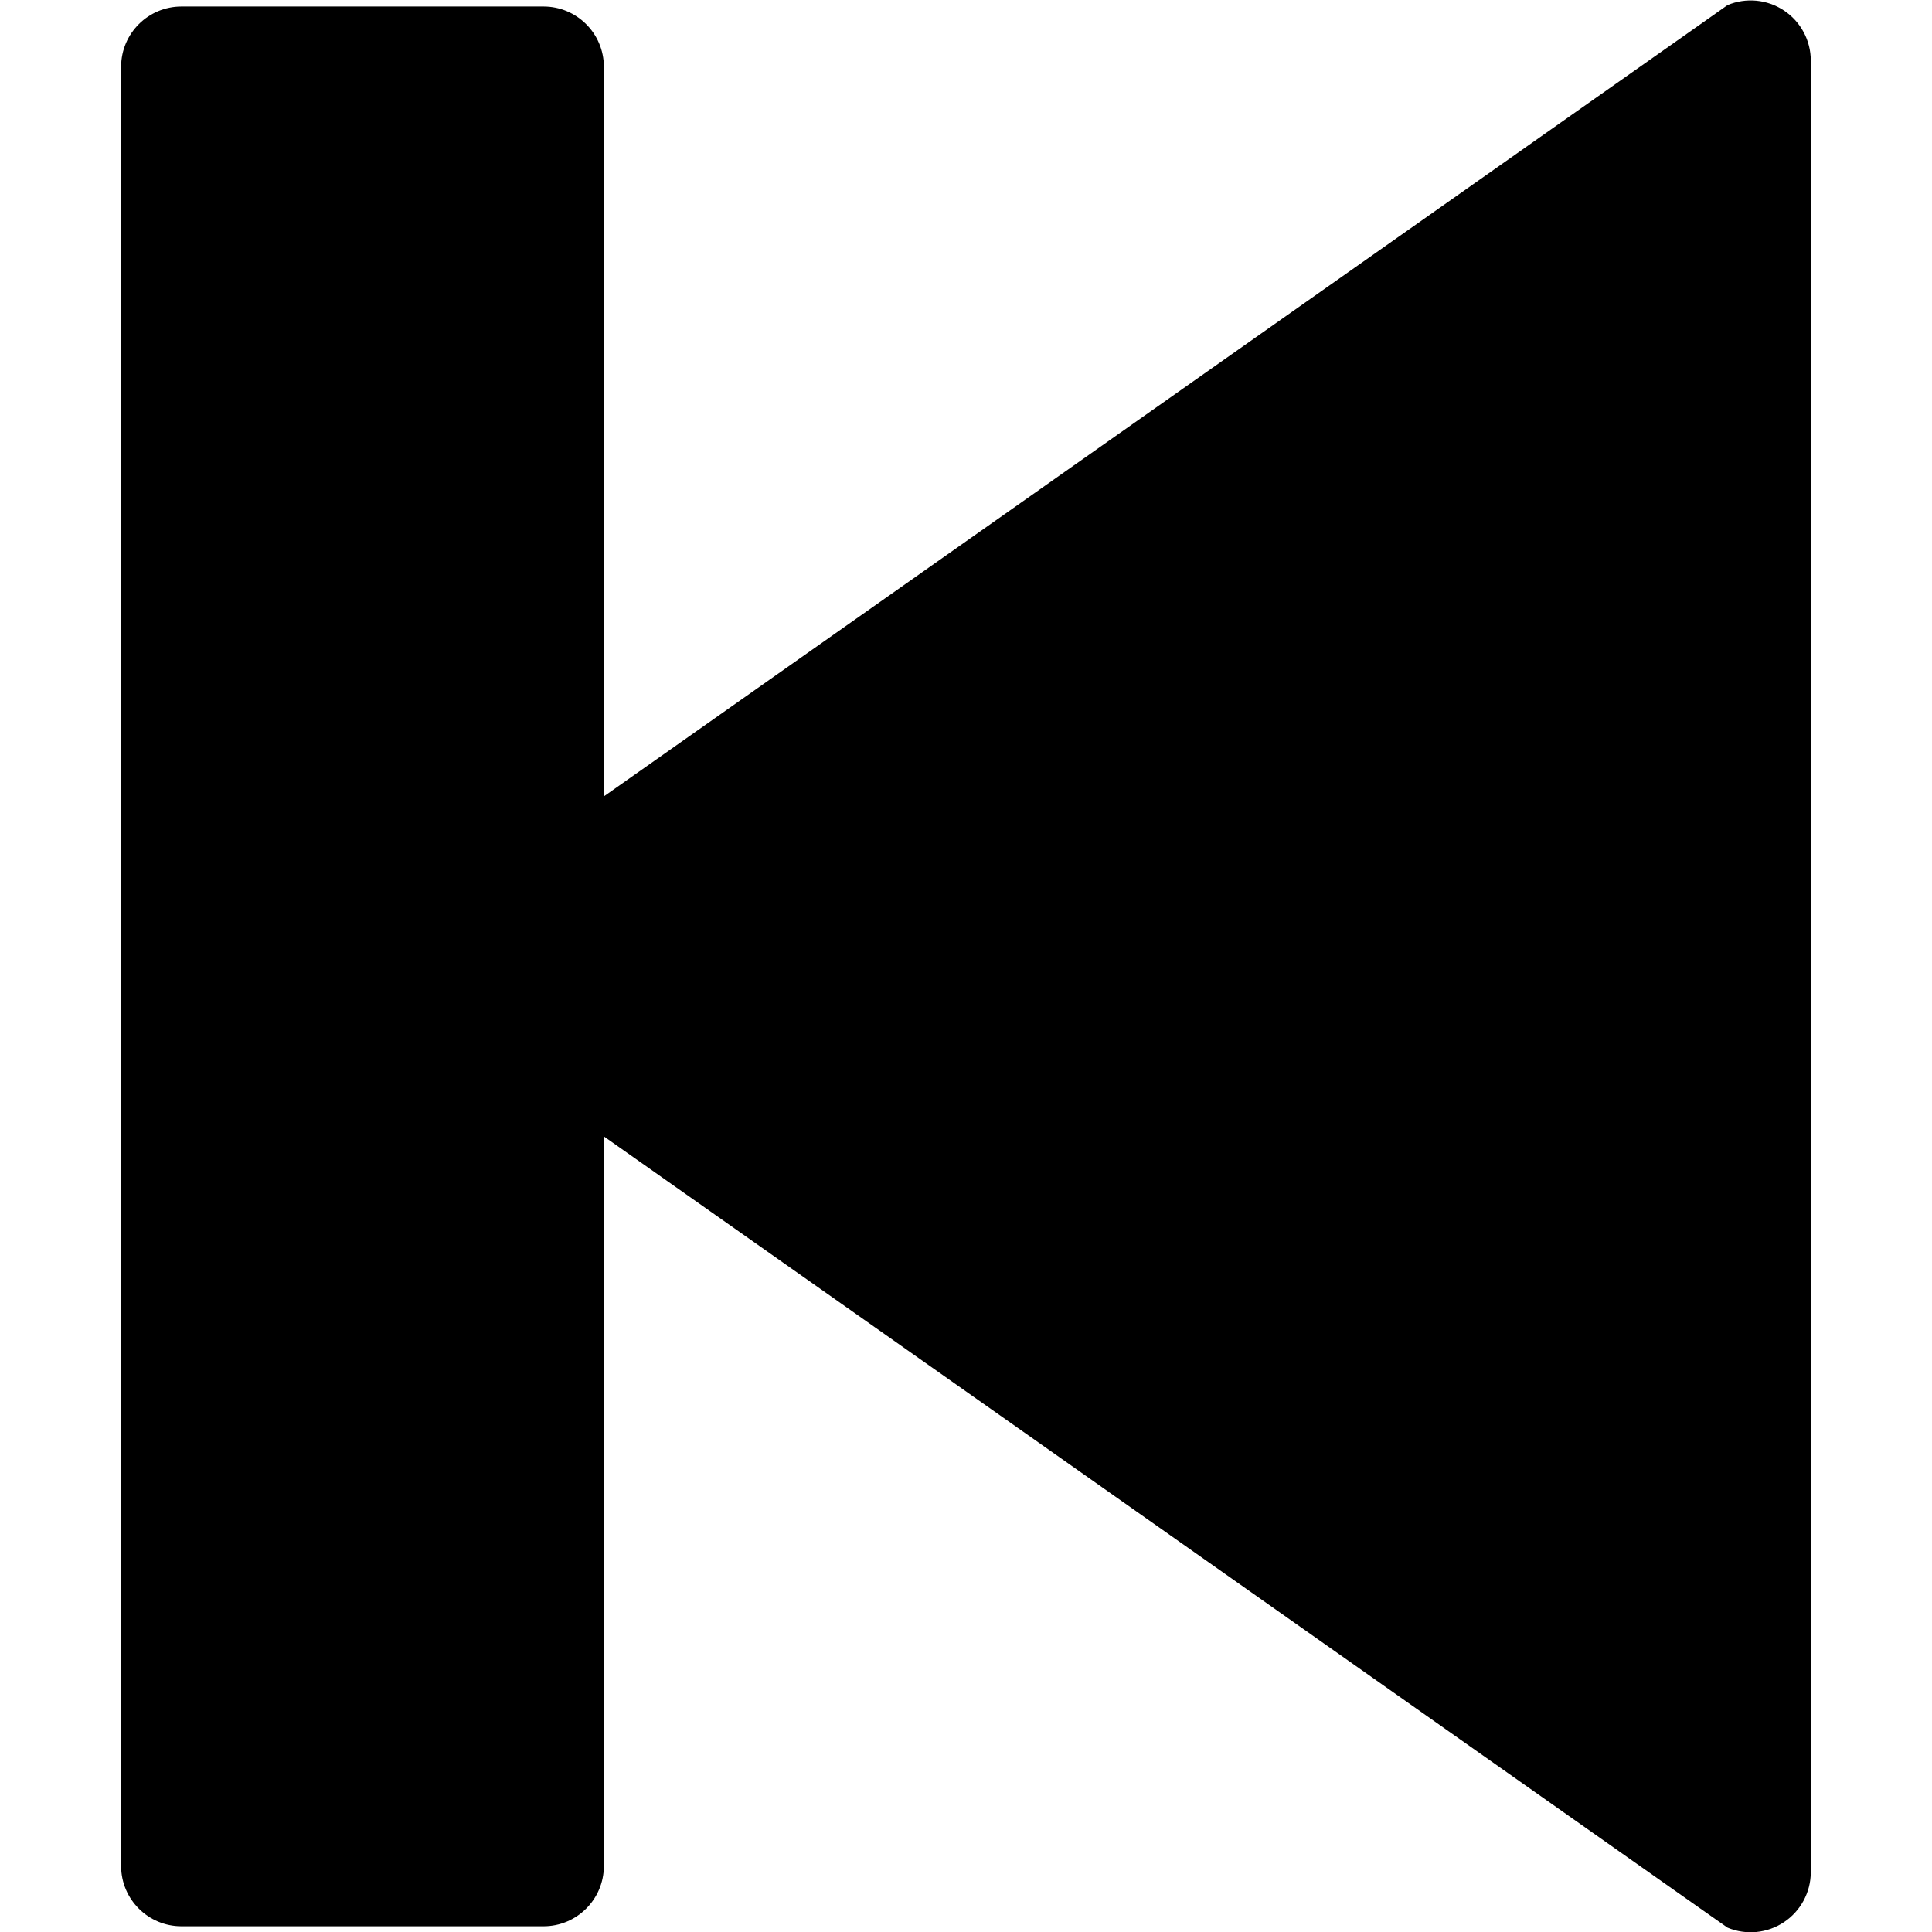
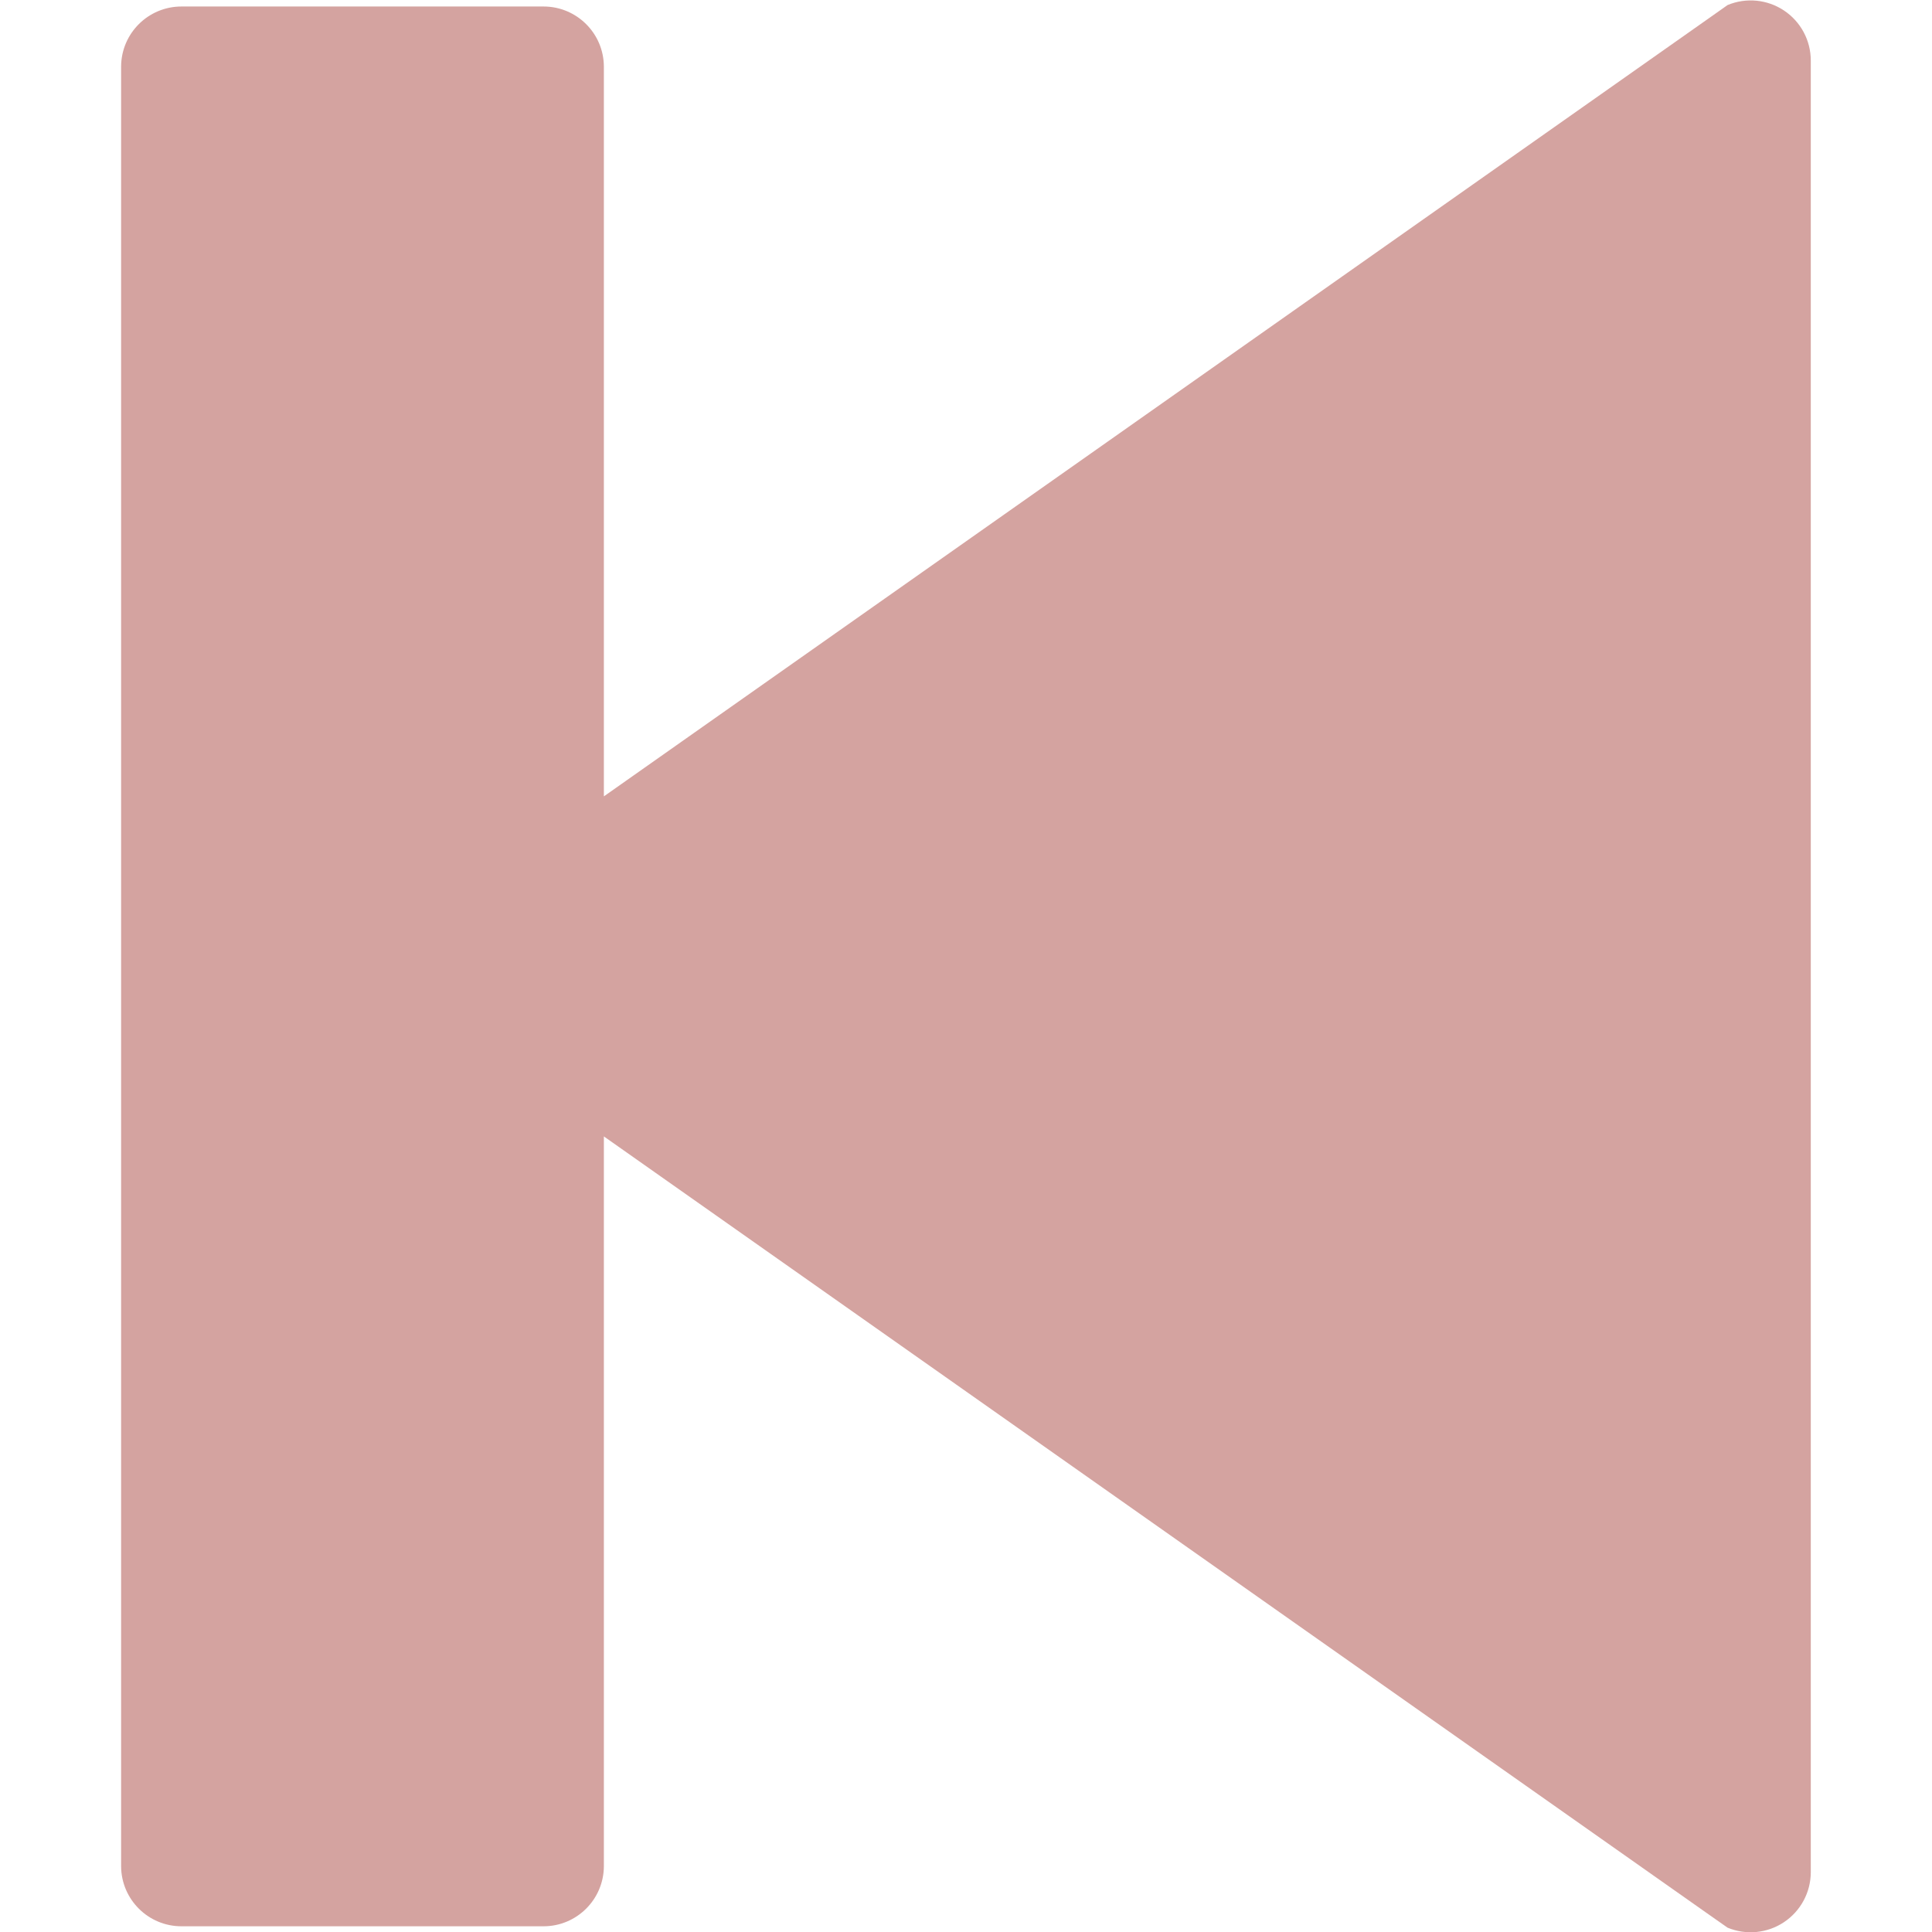
<svg xmlns="http://www.w3.org/2000/svg" t="1549434862727" class="icon" style="" viewBox="0 0 1024 1024" version="1.1" p-id="2831" width="32" height="32">
  <defs>
    <style type="text/css" />
  </defs>
-   <path d="M96.174 3.446h191.907a31.984 31.984 0 0 1 31.984 31.793v386.852L904.454 10.579l11.195-7.9A31.857 31.857 0 0 1 959.755 32.073v960.271a31.889 31.889 0 0 1-44.107 29.362l-11.163-7.836L320.065 602.324v386.852a31.984 31.984 0 0 1-31.984 31.793H96.174a31.984 31.984 0 0 1-31.984-31.793V35.239a31.984 31.984 0 0 1 31.984-31.793z" p-id="2832" />
+   <path d="M96.174 3.446h191.907a31.984 31.984 0 0 1 31.984 31.793v386.852L904.454 10.579l11.195-7.9A31.857 31.857 0 0 1 959.755 32.073v960.271a31.889 31.889 0 0 1-44.107 29.362l-11.163-7.836L320.065 602.324v386.852a31.984 31.984 0 0 1-31.984 31.793H96.174a31.984 31.984 0 0 1-31.984-31.793V35.239a31.984 31.984 0 0 1 31.984-31.793z" p-id="2832" fill="#D4A3A0" />
</svg>
